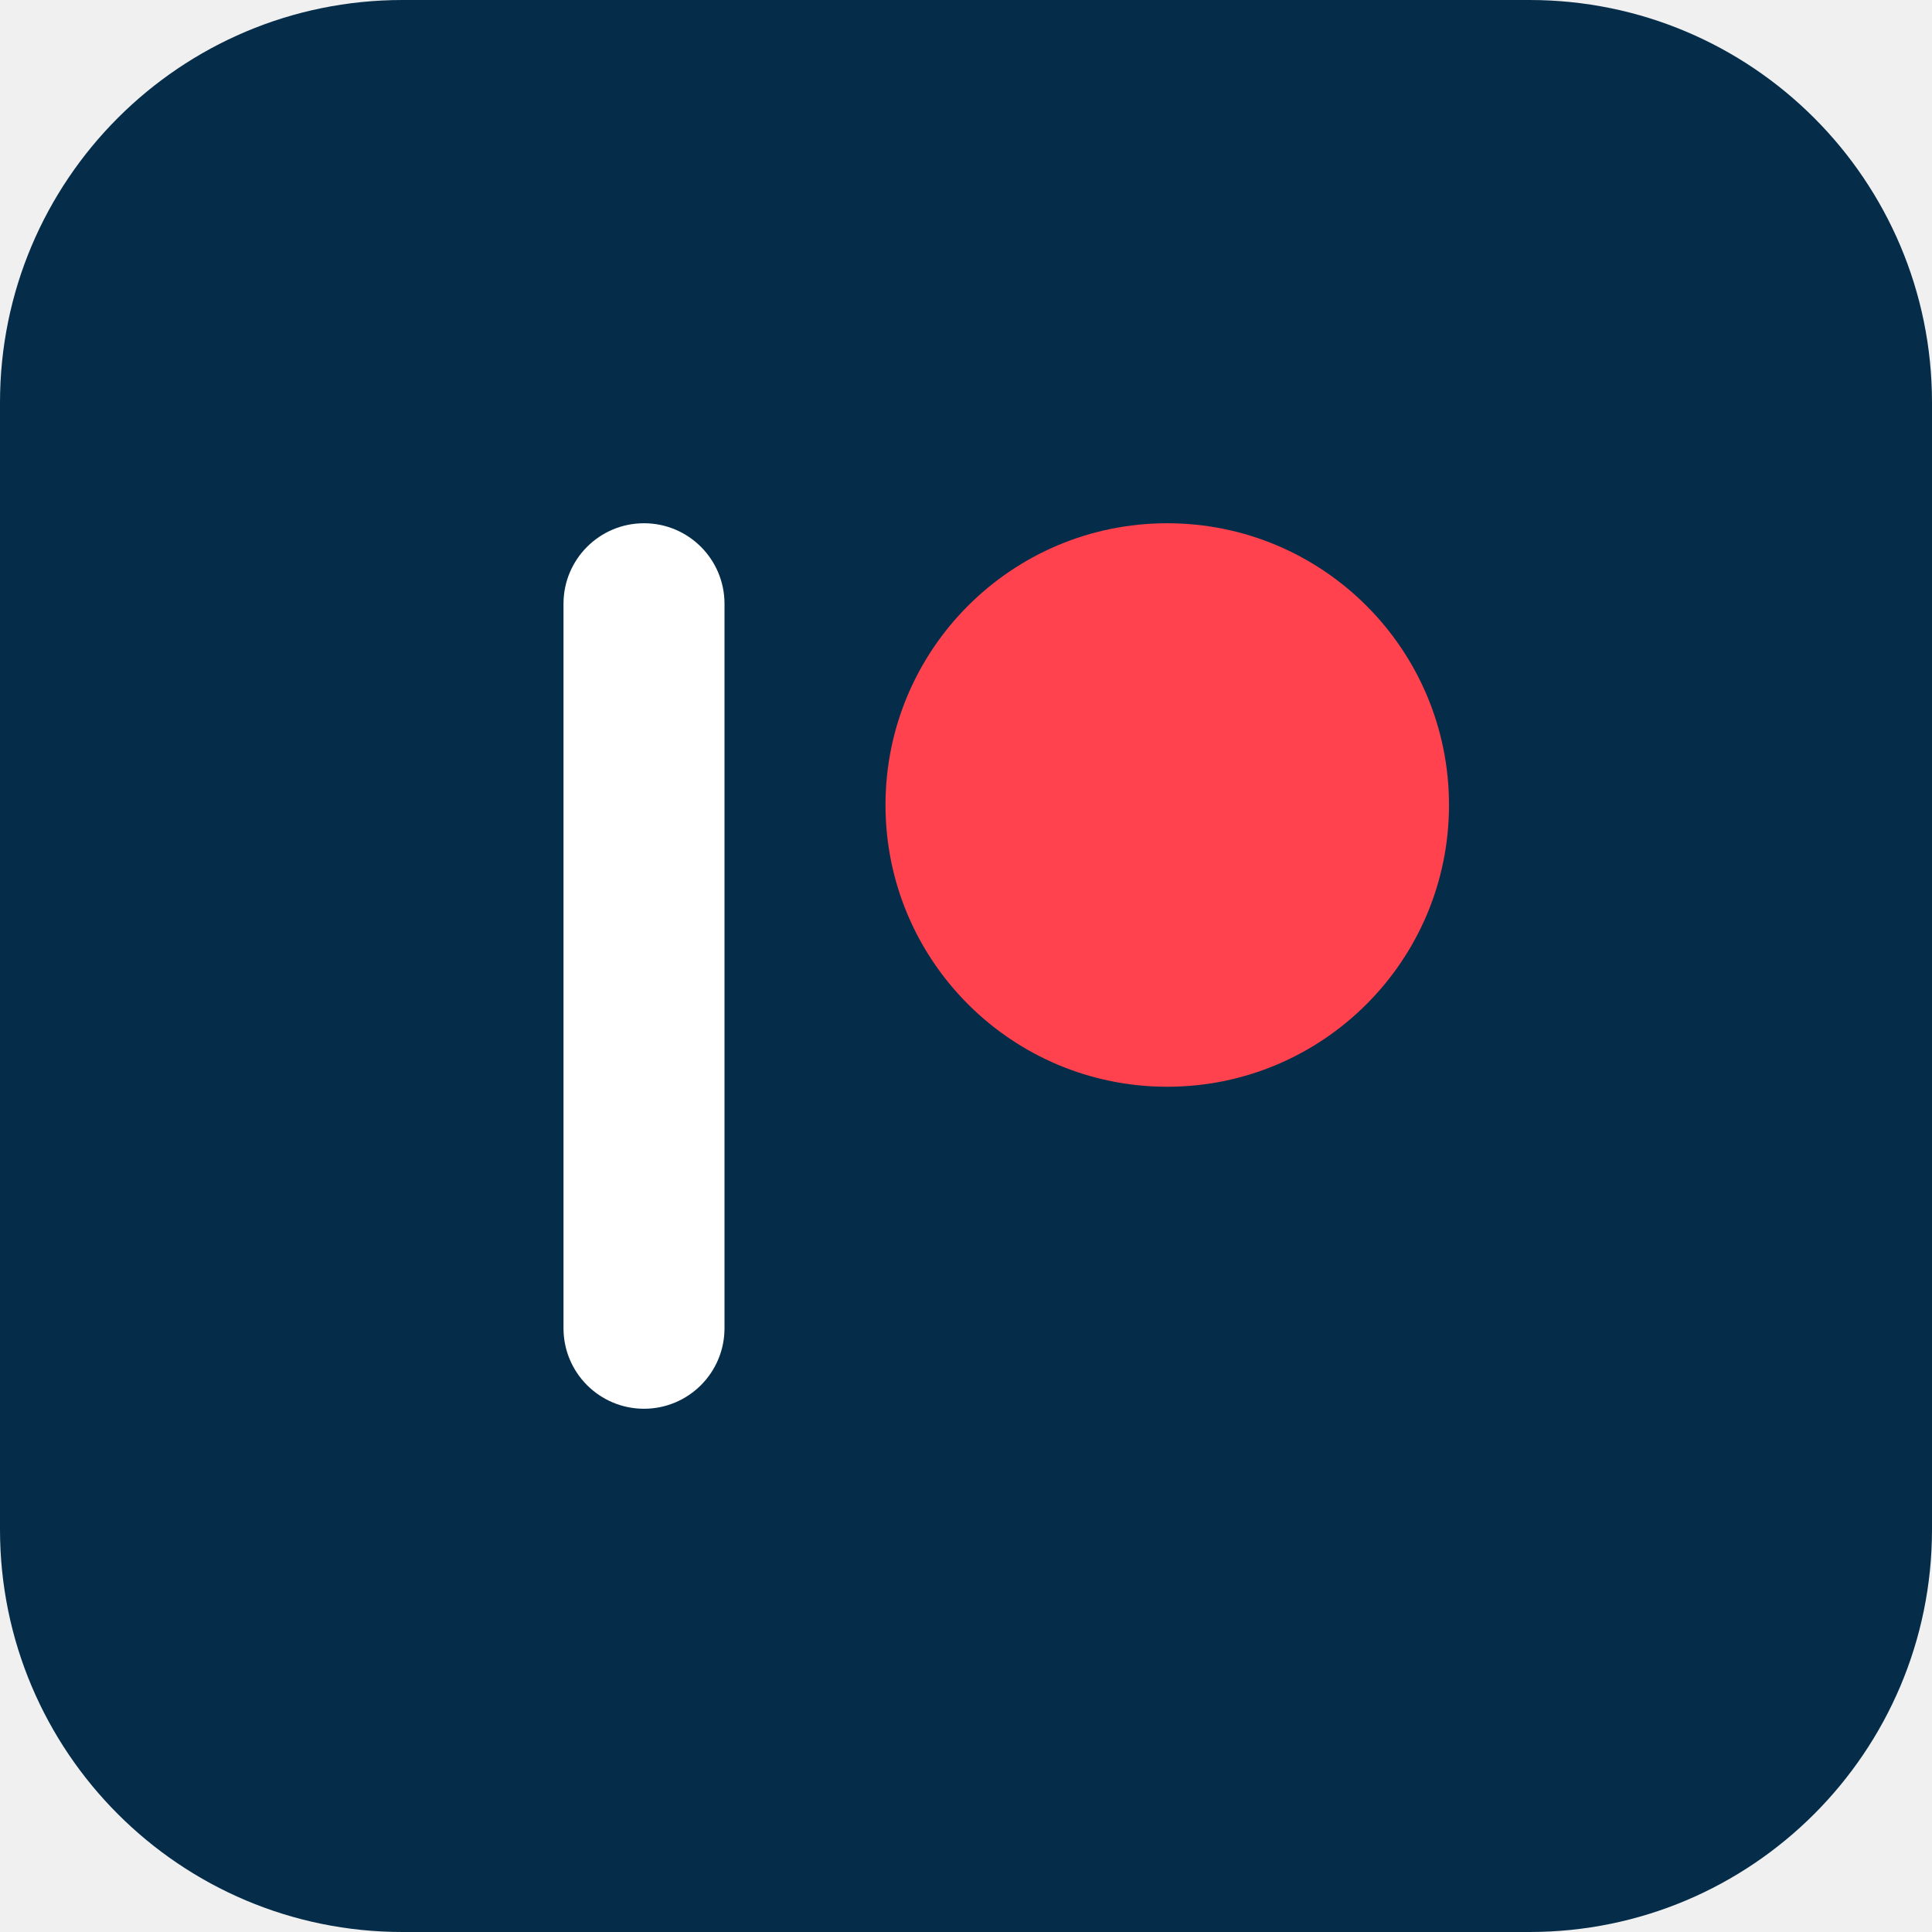
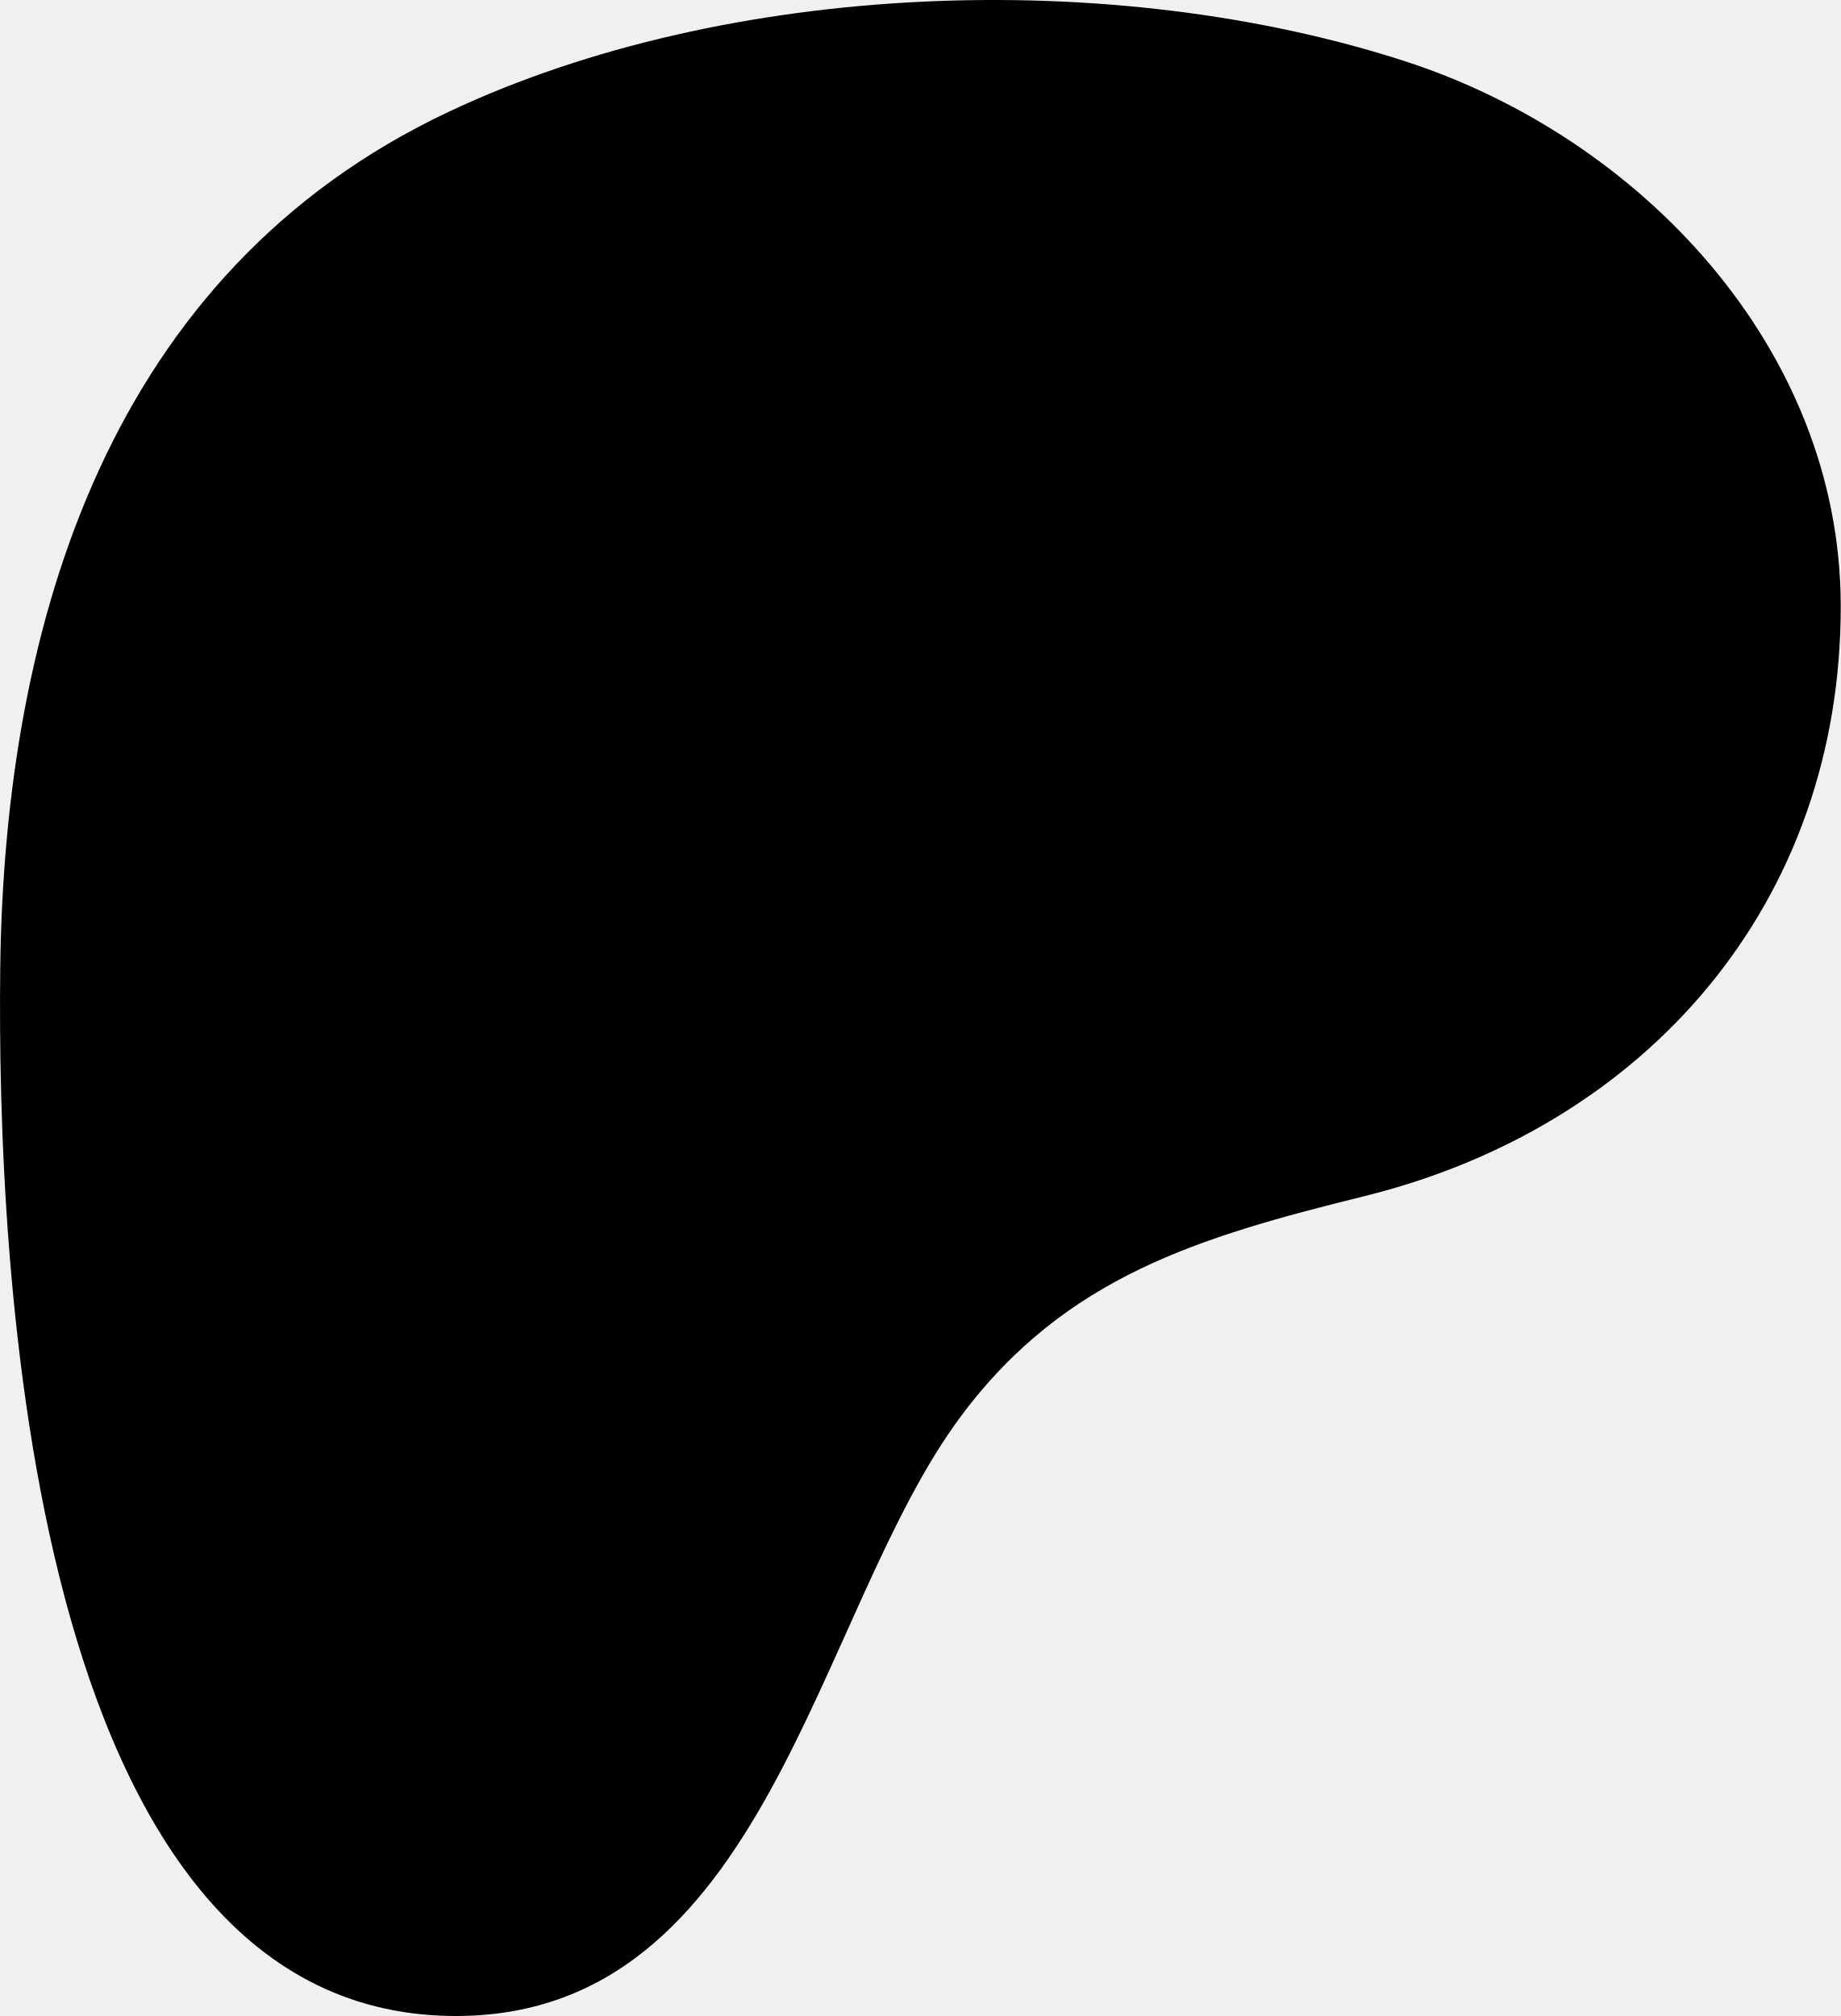
- <svg xmlns="http://www.w3.org/2000/svg" viewBox="0 0 48 48" width="48" height="48">
-   <rect width="48" height="48" rx="10" fill="#052D49" />
-   <circle cx="29" cy="20" r="7" fill="#FF424D" />
-   <rect x="14" y="13" width="4" height="22" rx="2" fill="#FFFFFF" />
+ <svg xmlns="http://www.w3.org/2000/svg" viewBox="22.25 0 467.49 512">
+   <path d="M489.742 153.813C489.652 88.438 438.738 34.859 379 15.526 304.816-8.48 206.977-5 136.14 28.422 50.286 68.934 23.317 157.684 22.31 246.192c-.825 72.769 6.437 264.433 114.546 265.8 80.329 1.02 92.29-102.488 129.458-152.336 26.44-35.465 60.492-45.484 102.402-55.855 72.035-17.828 121.133-74.68 121.027-149.988m0 0" style="stroke:none;fill-rule:nonzero;fill:#000;fill-opacity:1" />
</svg>
